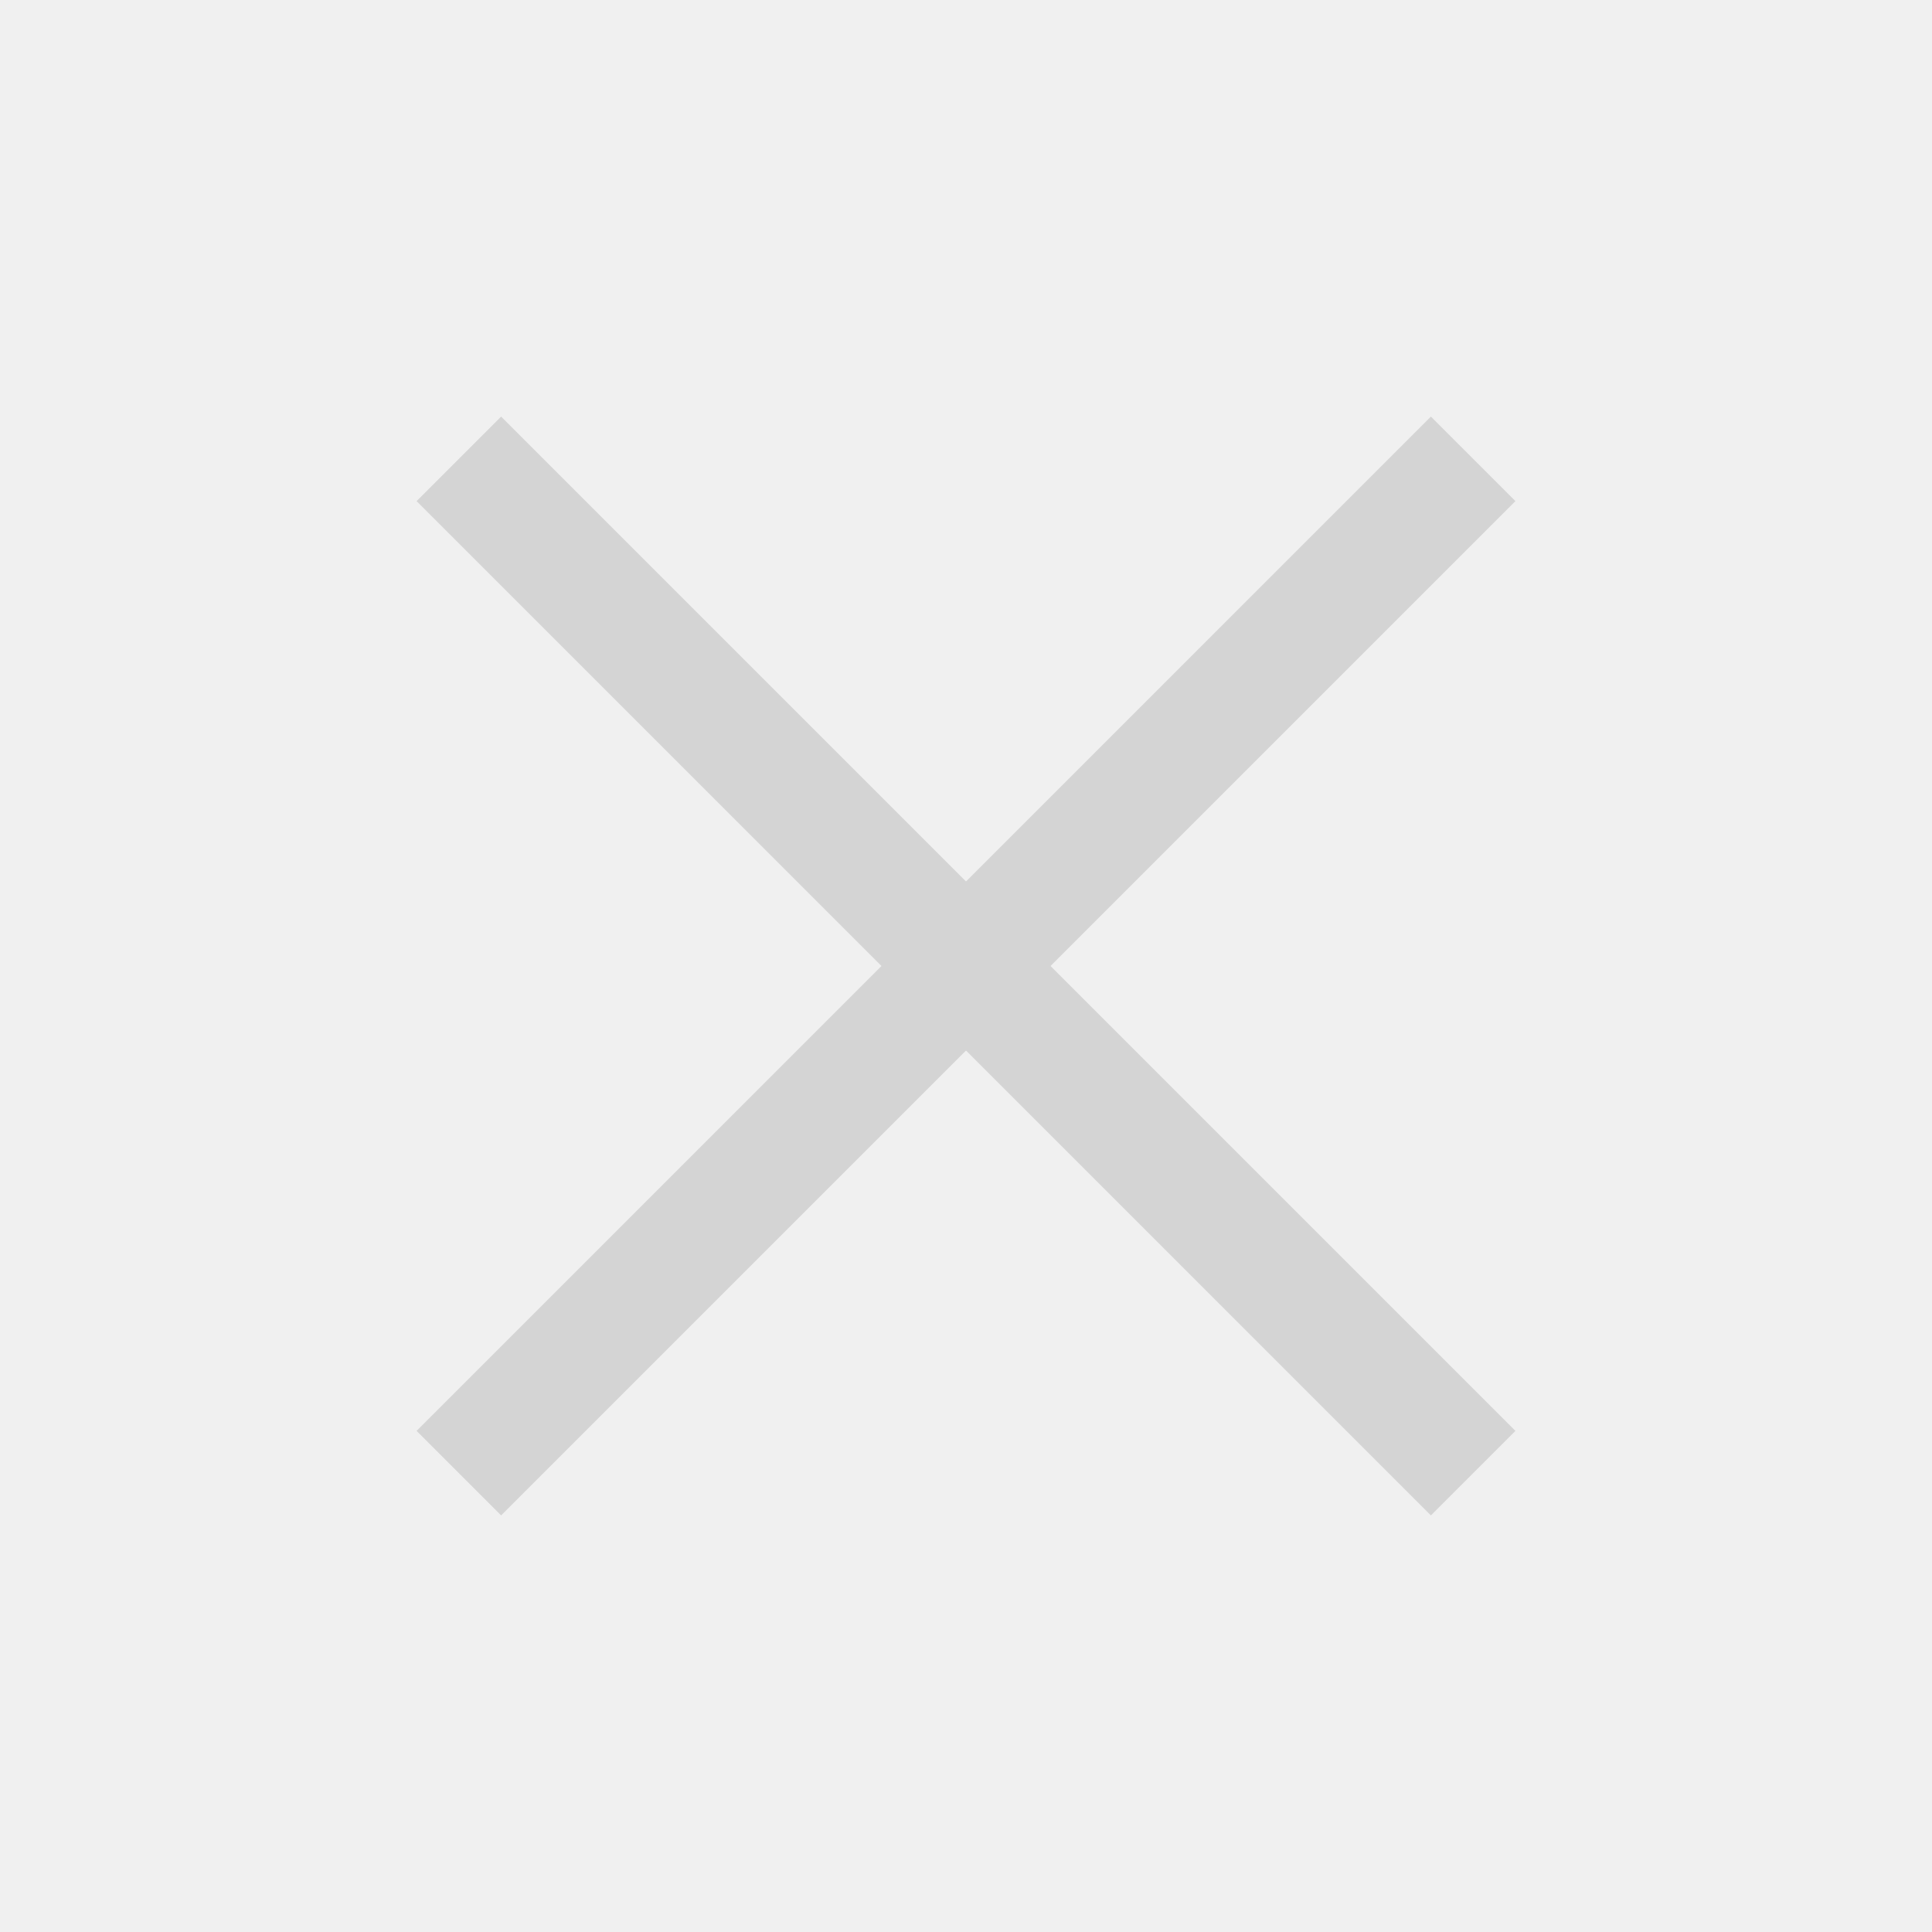
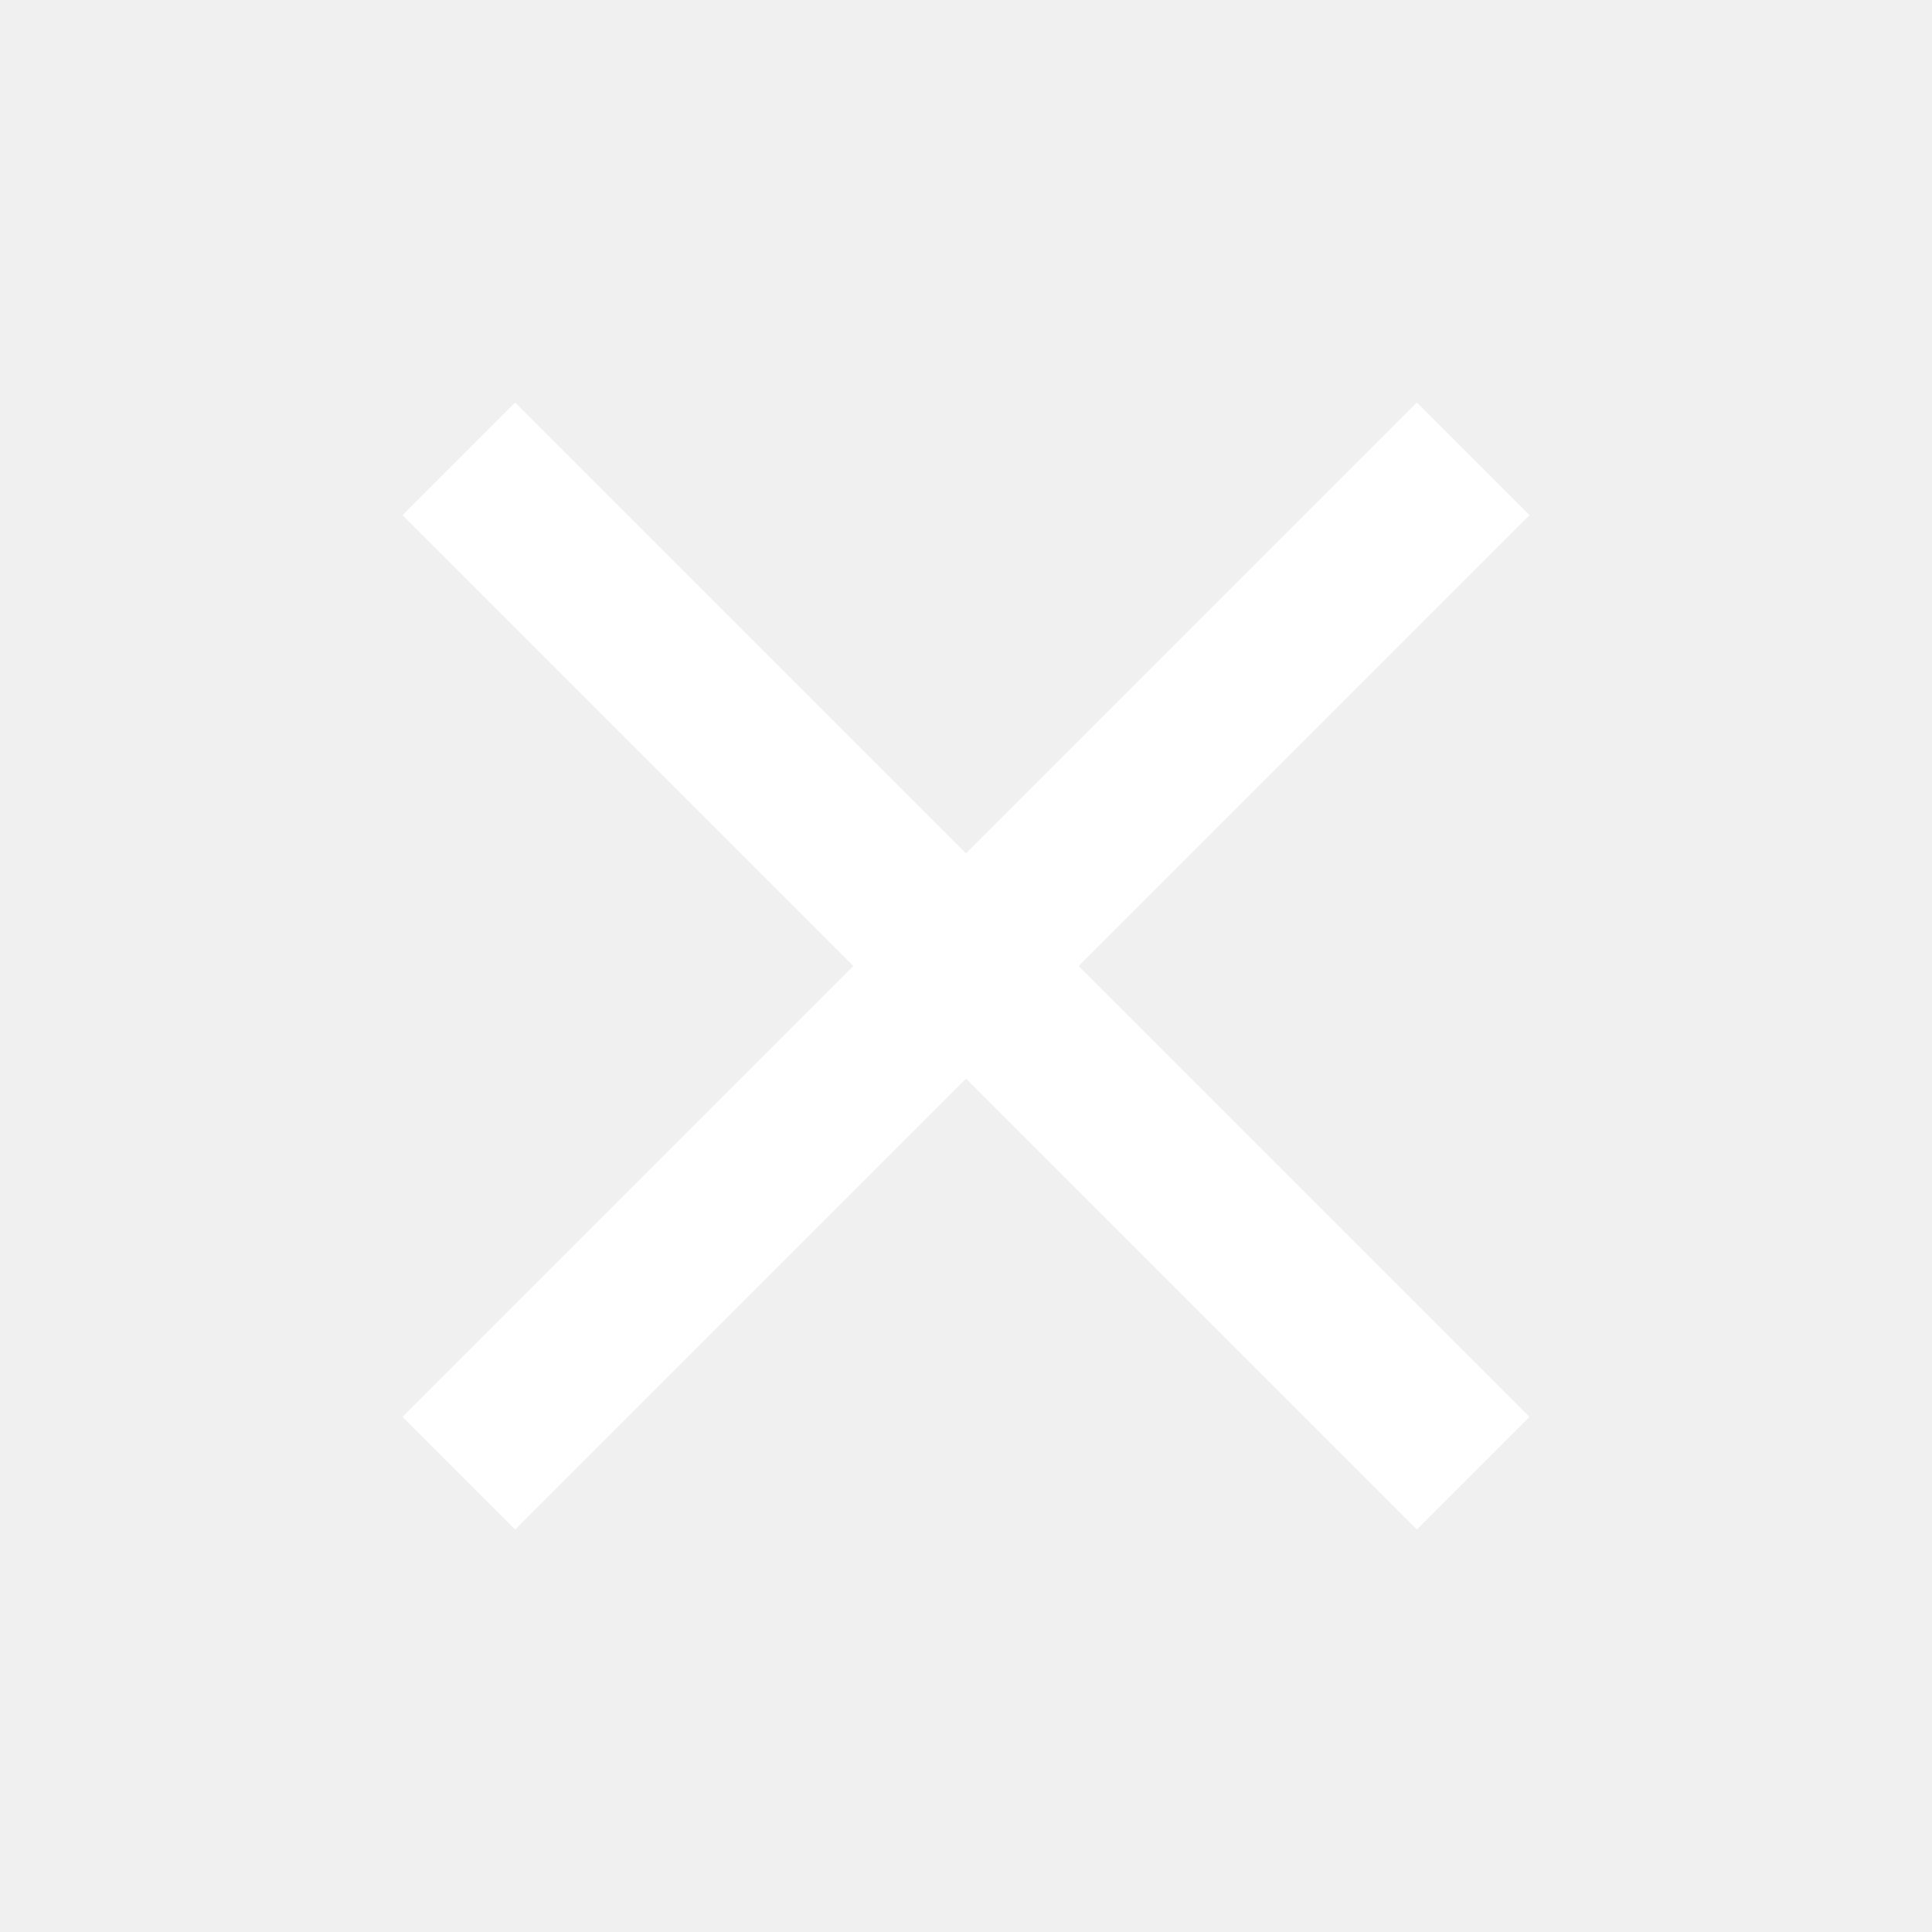
- <svg xmlns="http://www.w3.org/2000/svg" height="48" viewBox="0 -960 960 960" width="48" fill="#d4d4d4">
-   <path d="m249-207-42-42 231-231-231-231 42-42 231 231 231-231 42 42-231 231 231 231-42 42-231-231-231 231Z" />
+ <svg xmlns="http://www.w3.org/2000/svg" height="24" viewBox="0 -960 960 960" width="24" fill="#fff">
+   <path d="m256-200-56-56 224-224-224-224 56-56 224 224 224-224 56 56-224 224 224 224-56 56-224-224-224 224Z" />
</svg>
